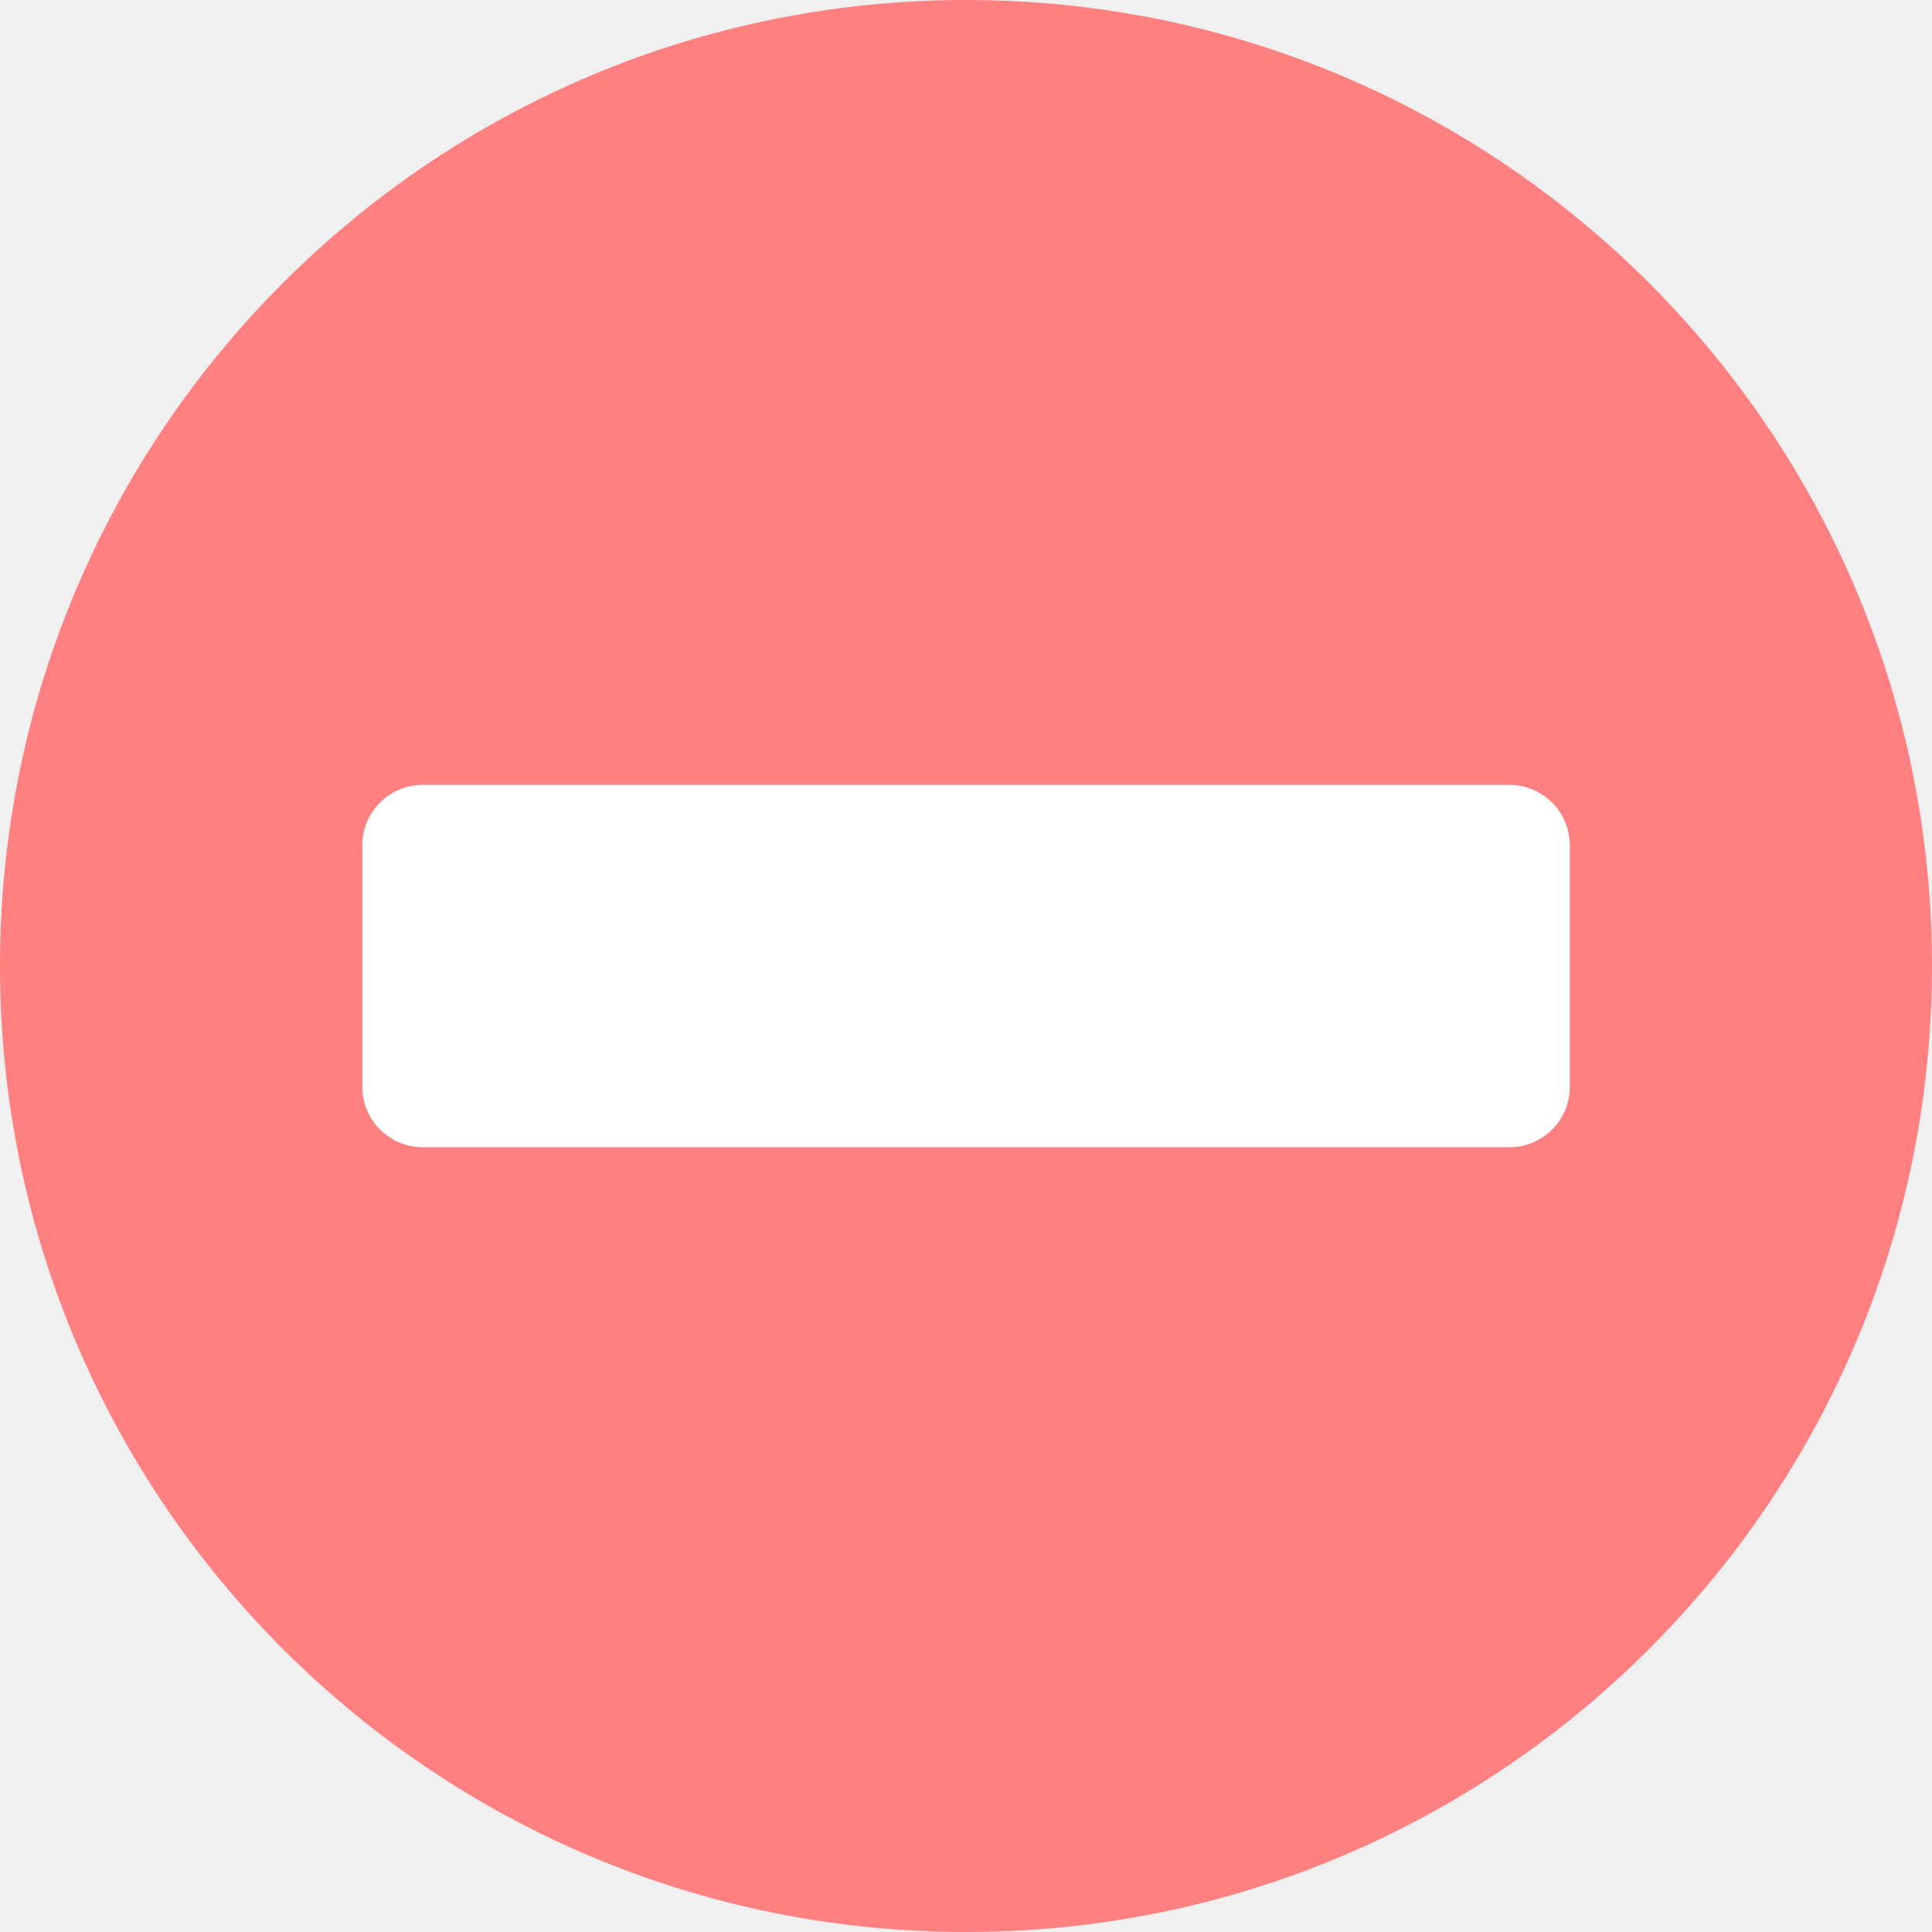
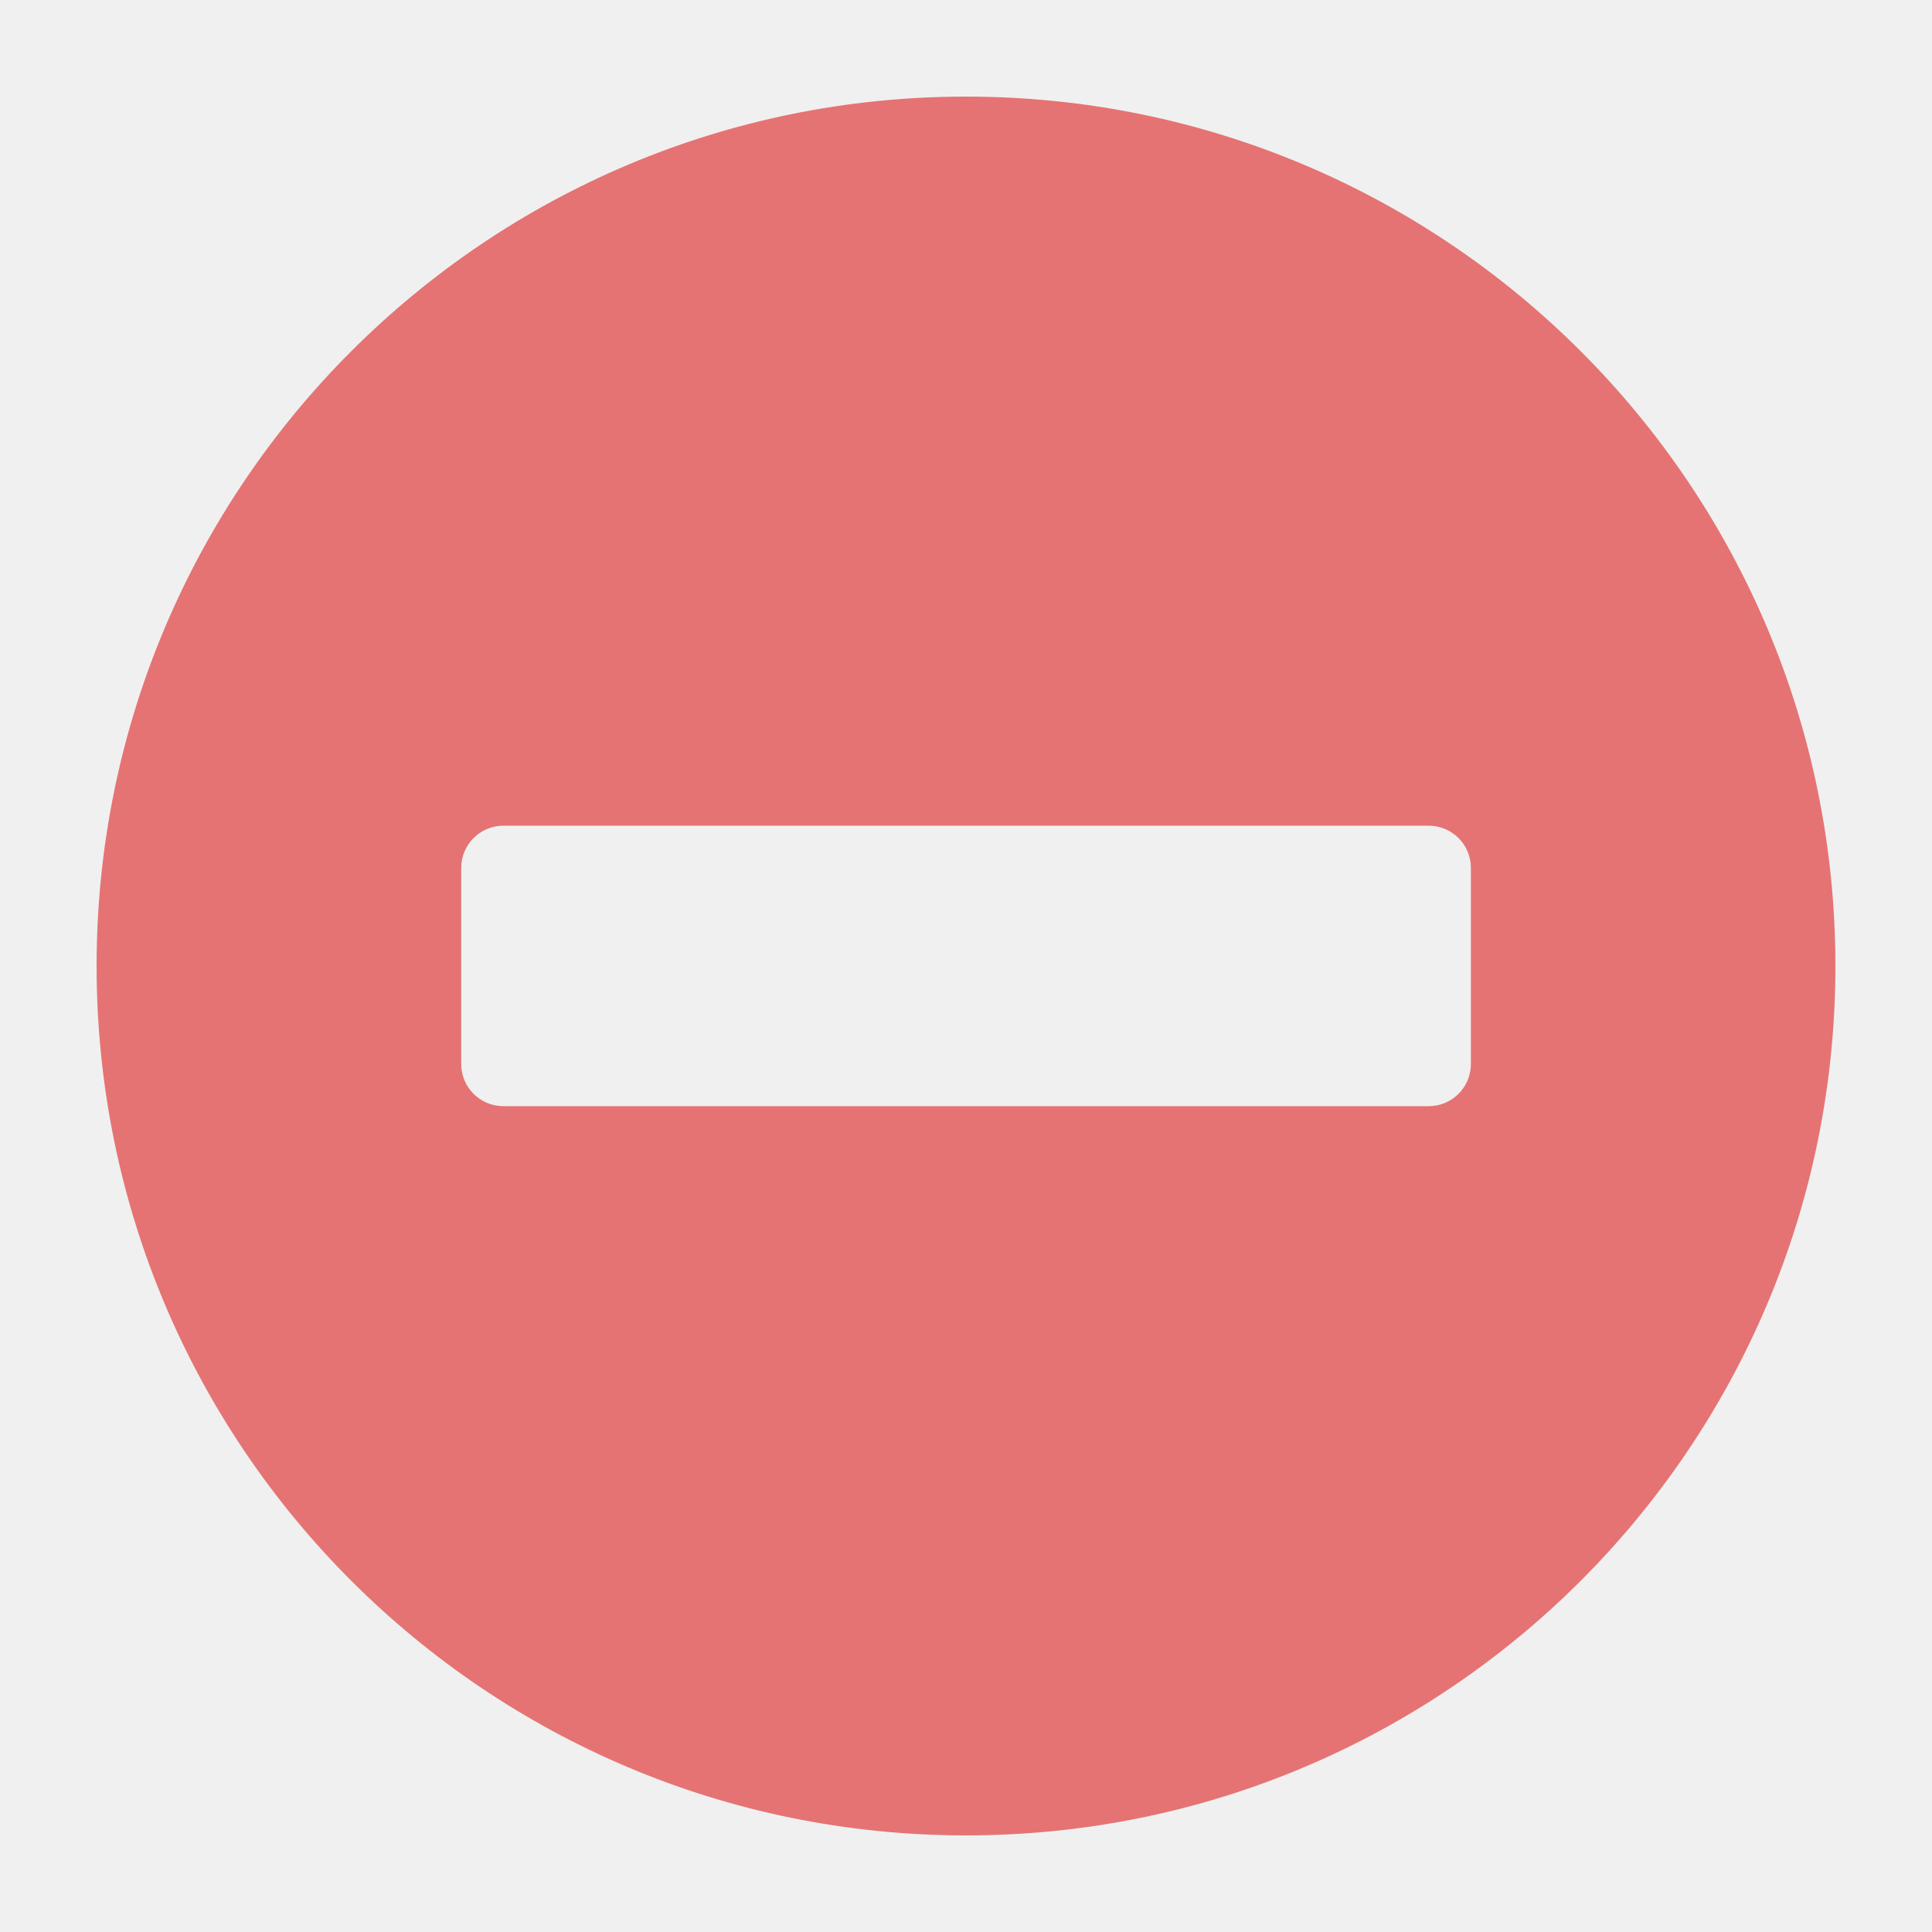
- <svg xmlns="http://www.w3.org/2000/svg" width="15" height="15" viewBox="0 0 15 15">
-   <g id="Group_104799" data-name="Group 104799" transform="translate(-1538 -226.5)">
-     <path id="Path_36450" data-name="Path 36450" d="M15,7.5A7.5,7.5,0,1,1,7.5,0,7.5,7.5,0,0,1,15,7.5Zm0,0" transform="translate(1538 226.5)" fill="#ff8080" />
-     <path id="Path_36451" data-name="Path 36451" d="M.469,0H8.906a.469.469,0,0,1,.469.469V2.344a.469.469,0,0,1-.469.469H.469A.469.469,0,0,1,0,2.344V.469A.469.469,0,0,1,.469,0Z" transform="translate(1540.813 232.594)" fill="#fff" />
+ <svg xmlns="http://www.w3.org/2000/svg" width="18" height="18" viewBox="0 0 18 18">
+   <g id="Group_112693" data-name="Group 112693" transform="translate(-135 -337)">
+     <rect id="Rectangle_61749" data-name="Rectangle 61749" width="18" height="18" rx="6" transform="translate(135 337)" fill="none" />
+     <path id="minus-circle" d="M16.1,8a8.1,8.1,0,1,0,8.1,8.1A8.1,8.1,0,0,0,16.1,8Zm-4.311,9.406a.393.393,0,0,1-.392-.392V15.185a.393.393,0,0,1,.392-.392h8.623a.393.393,0,0,1,.392.392v1.829a.393.393,0,0,1-.392.392Z" transform="translate(127.9 329.9)" fill="#e57373" />
  </g>
</svg>
